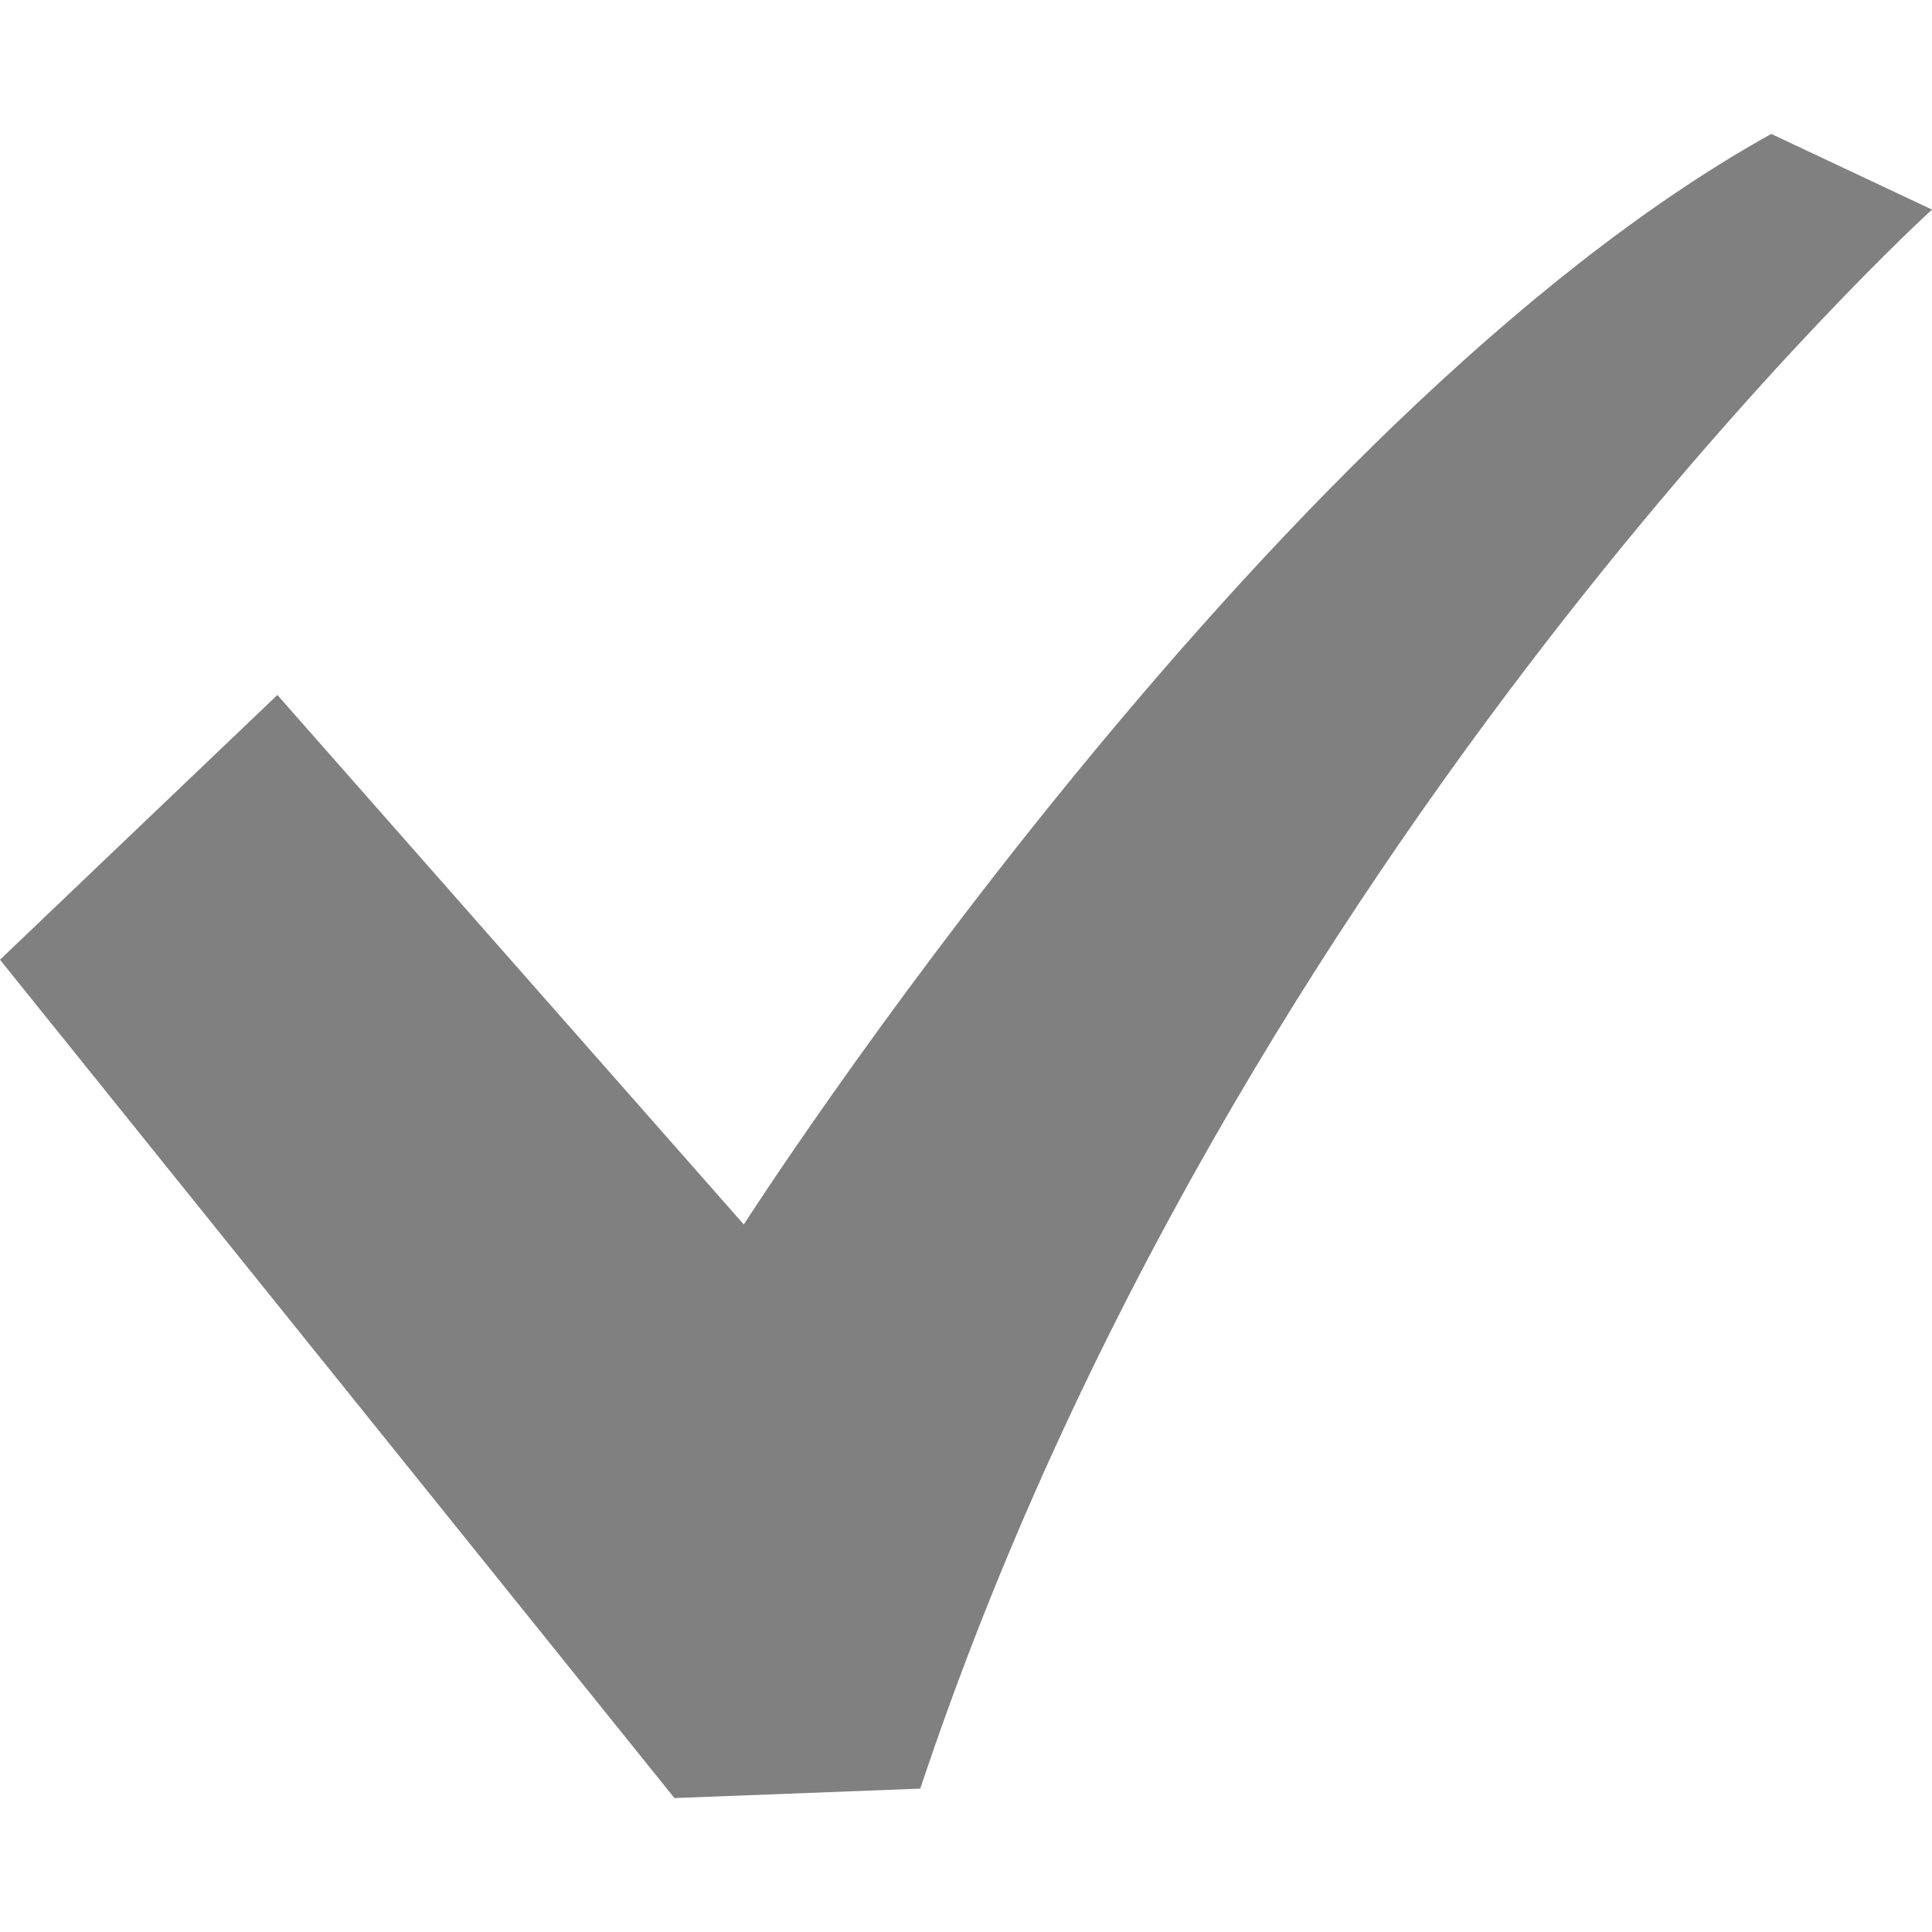
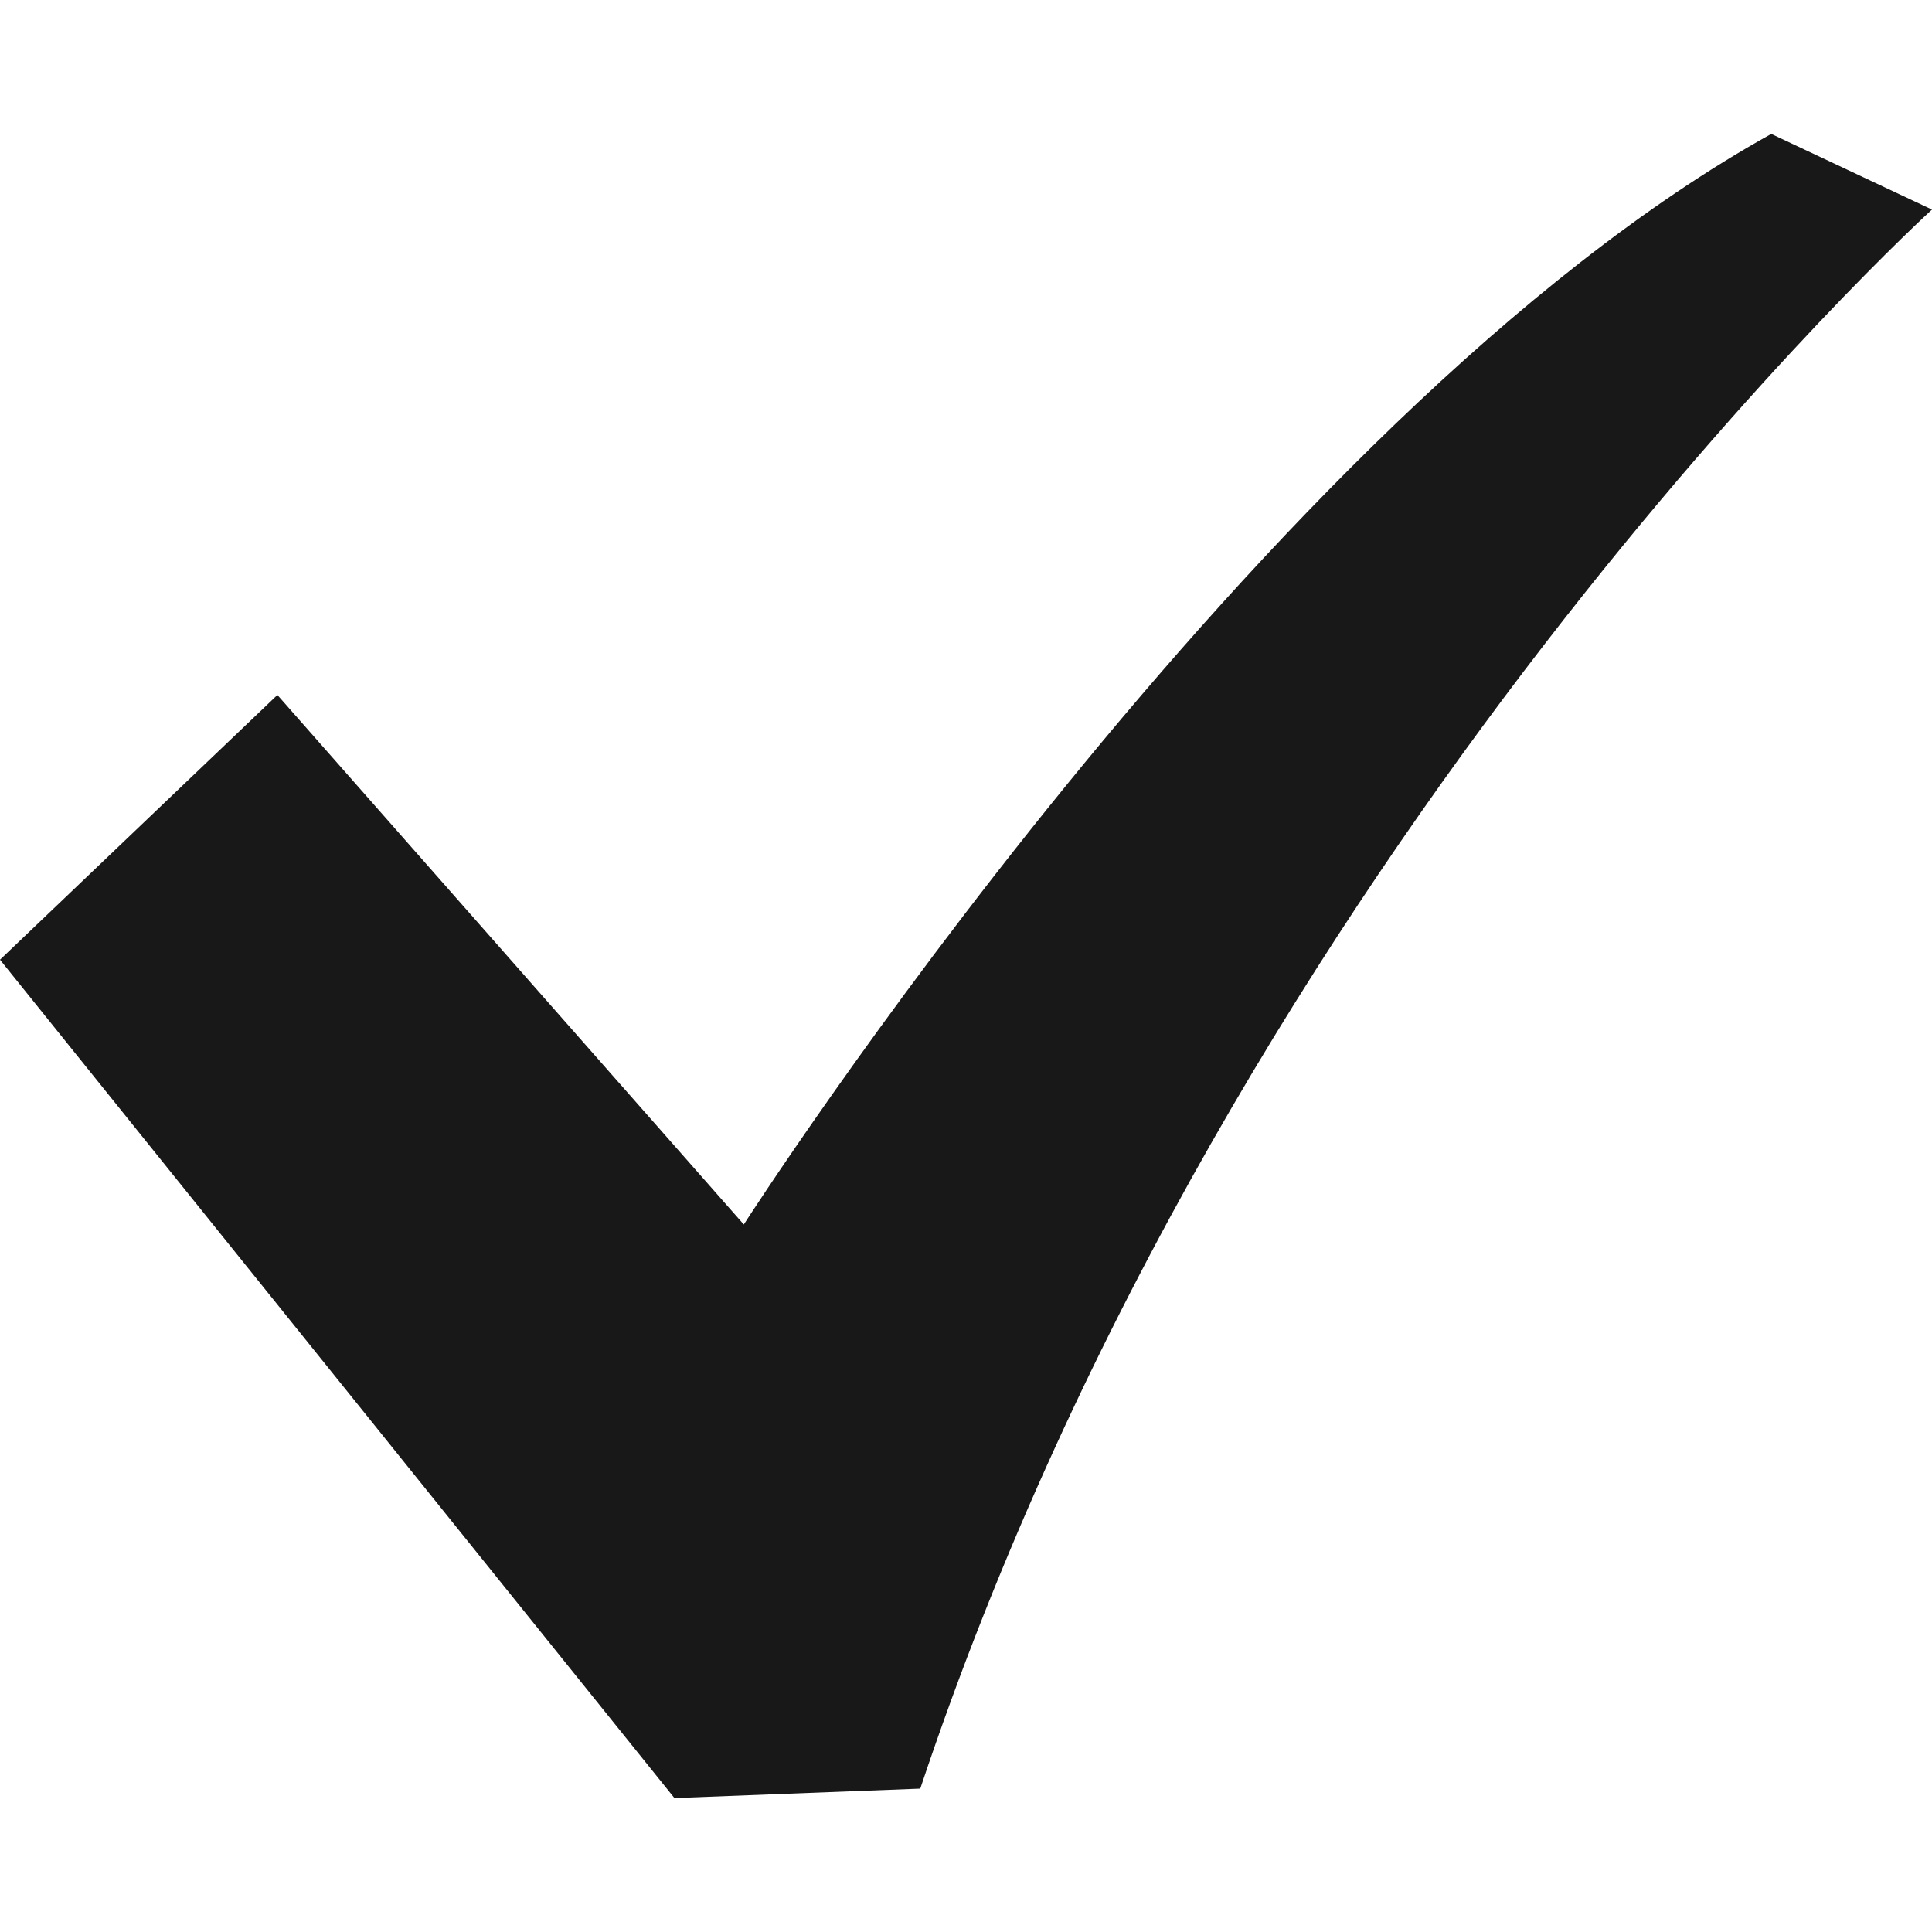
- <svg xmlns="http://www.w3.org/2000/svg" height="100%" width="100%" version="1.1" id="_x32_" viewBox="0 0 512 512" xml:space="preserve">
-   <style type="text/css">
- 	.st0{fill:#000000;fill:grey;}
- </style>
+ <svg xmlns="http://www.w3.org/2000/svg" height="100%" width="100%" version="1.1" id="_x32_" viewBox="0 0 512 512" fill="#171817" xml:space="preserve">
  <g>
-     <path class="st0" d="M469.402,35.492C334.09,110.664,197.114,324.5,197.114,324.5L73.509,184.176L0,254.336l178.732,222.172   l65.15-2.504C327.414,223.414,512,55.539,512,55.539L469.402,35.492z" />
+     <path d="M469.402,35.492C334.09,110.664,197.114,324.5,197.114,324.5L73.509,184.176L0,254.336l178.732,222.172 l65.15-2.504C327.414,223.414,512,55.539,512,55.539L469.402,35.492z" />
  </g>
</svg>
